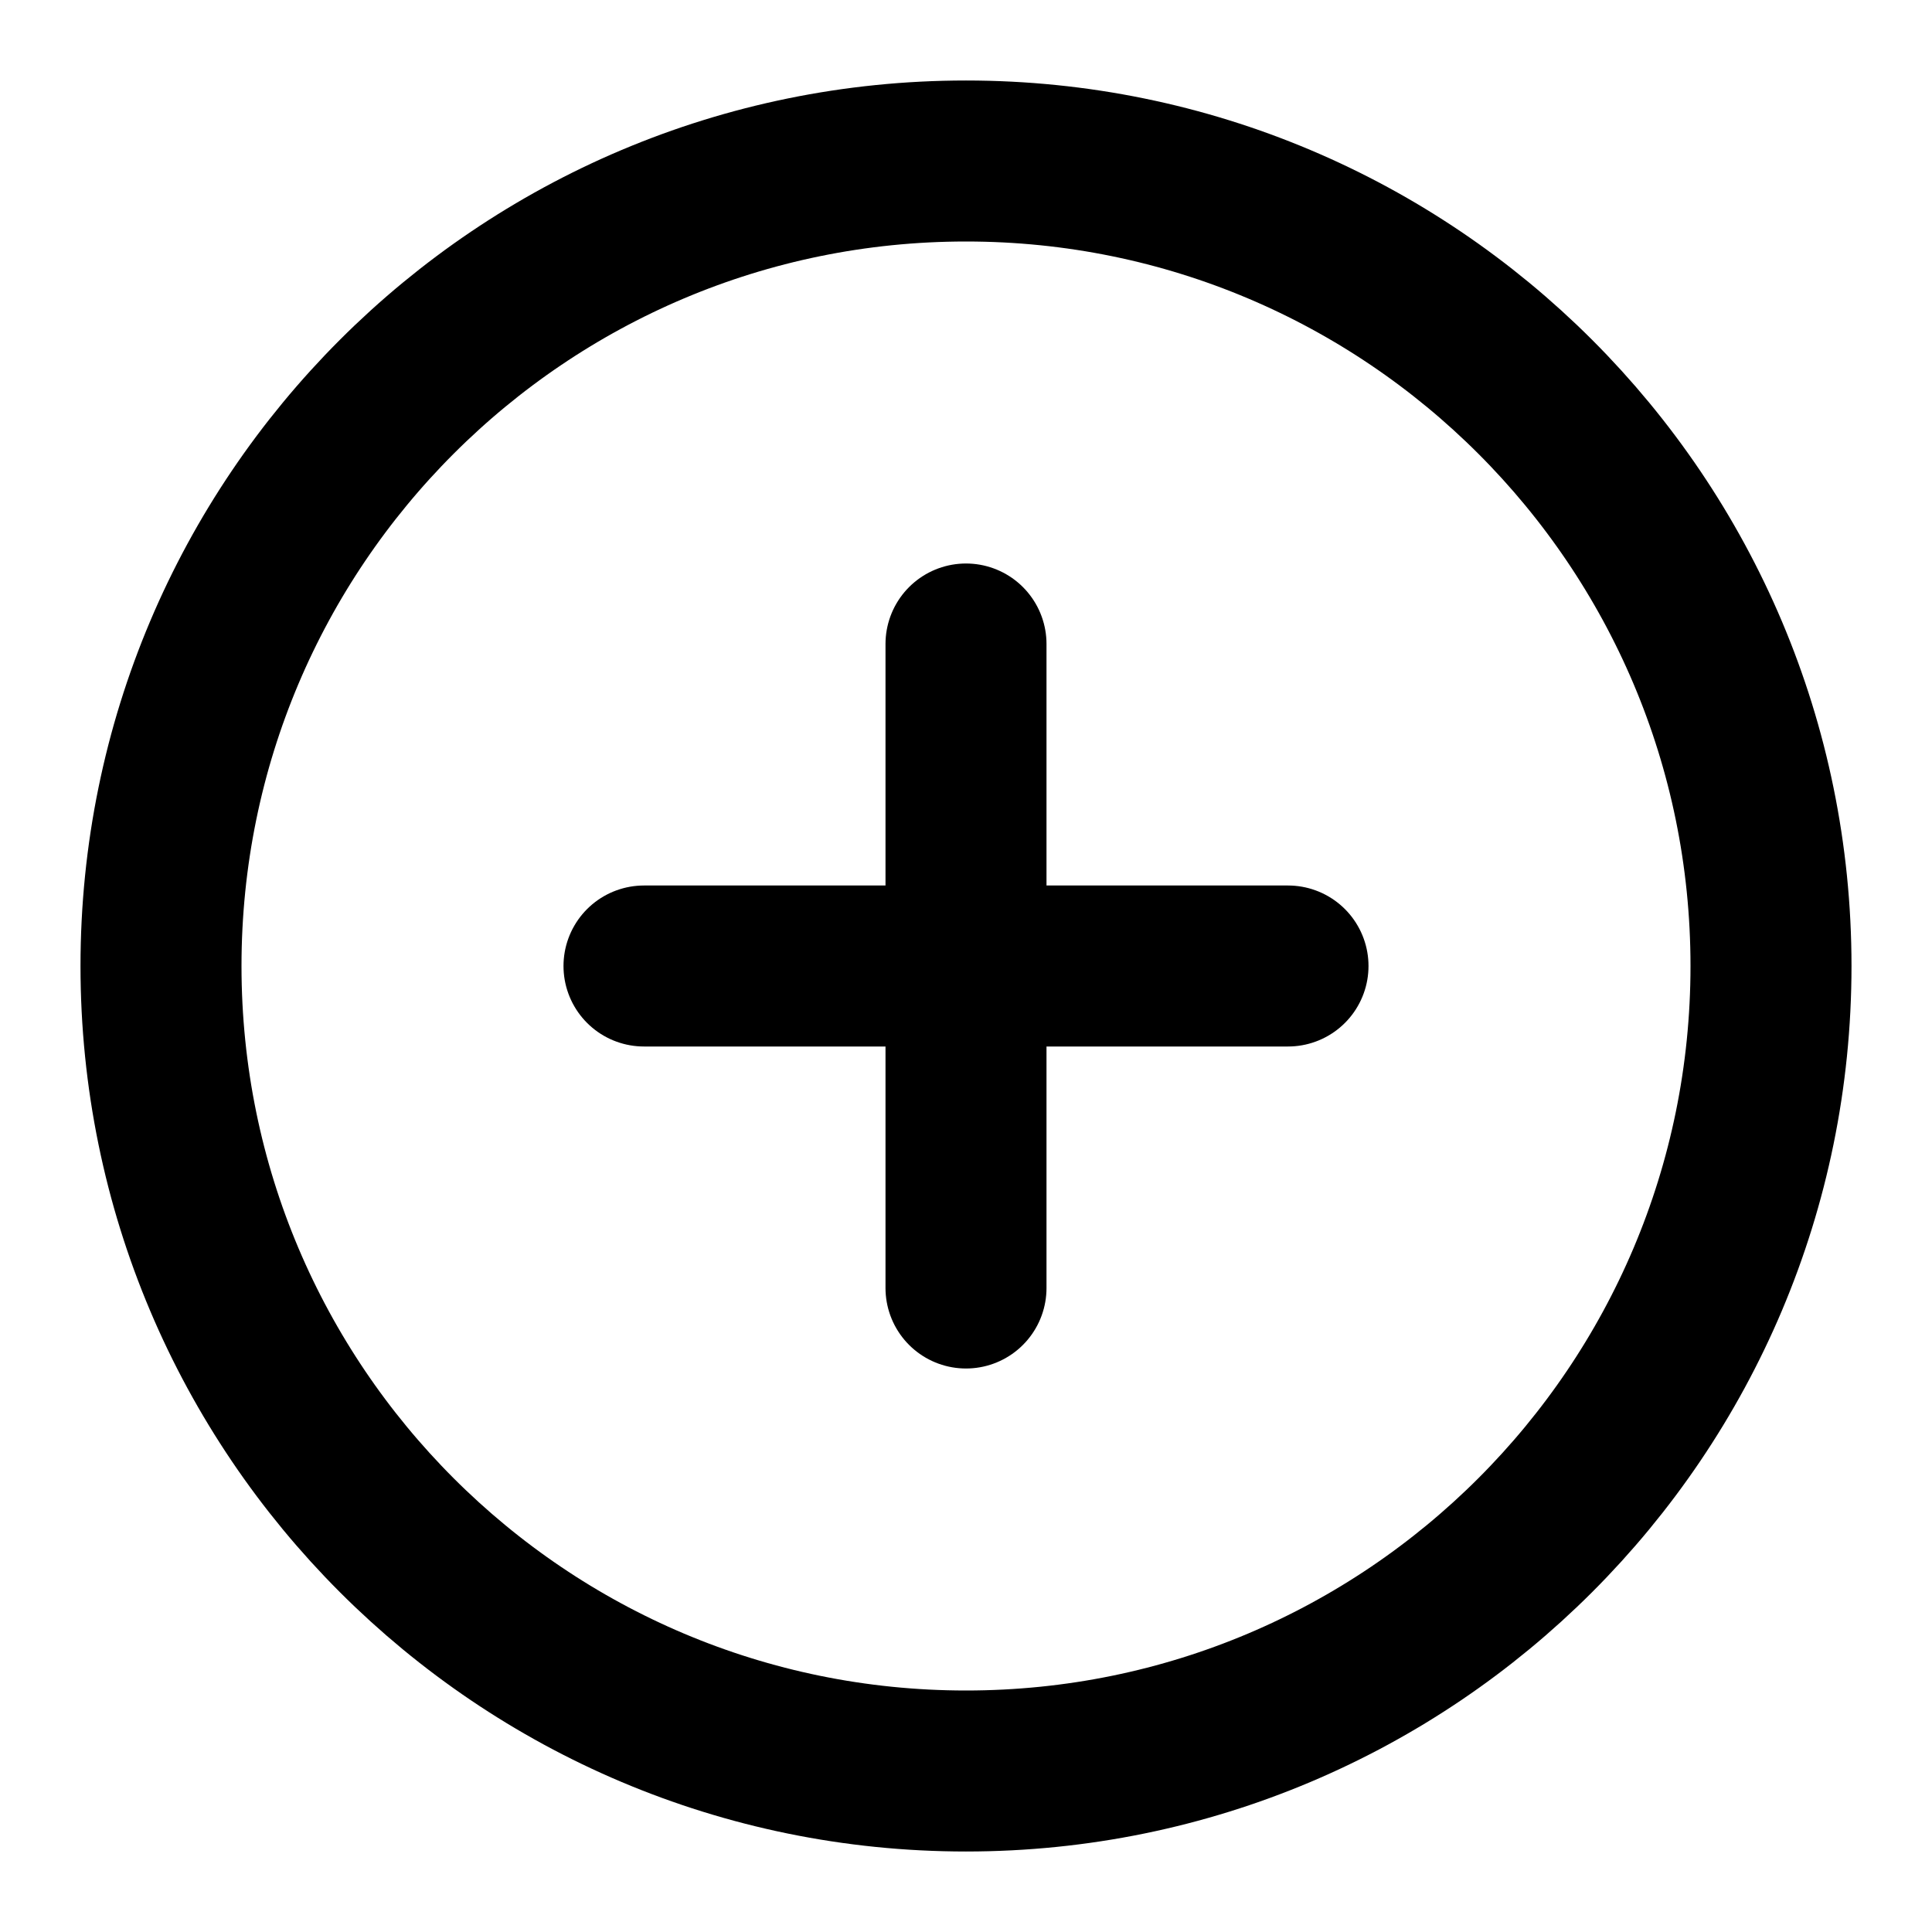
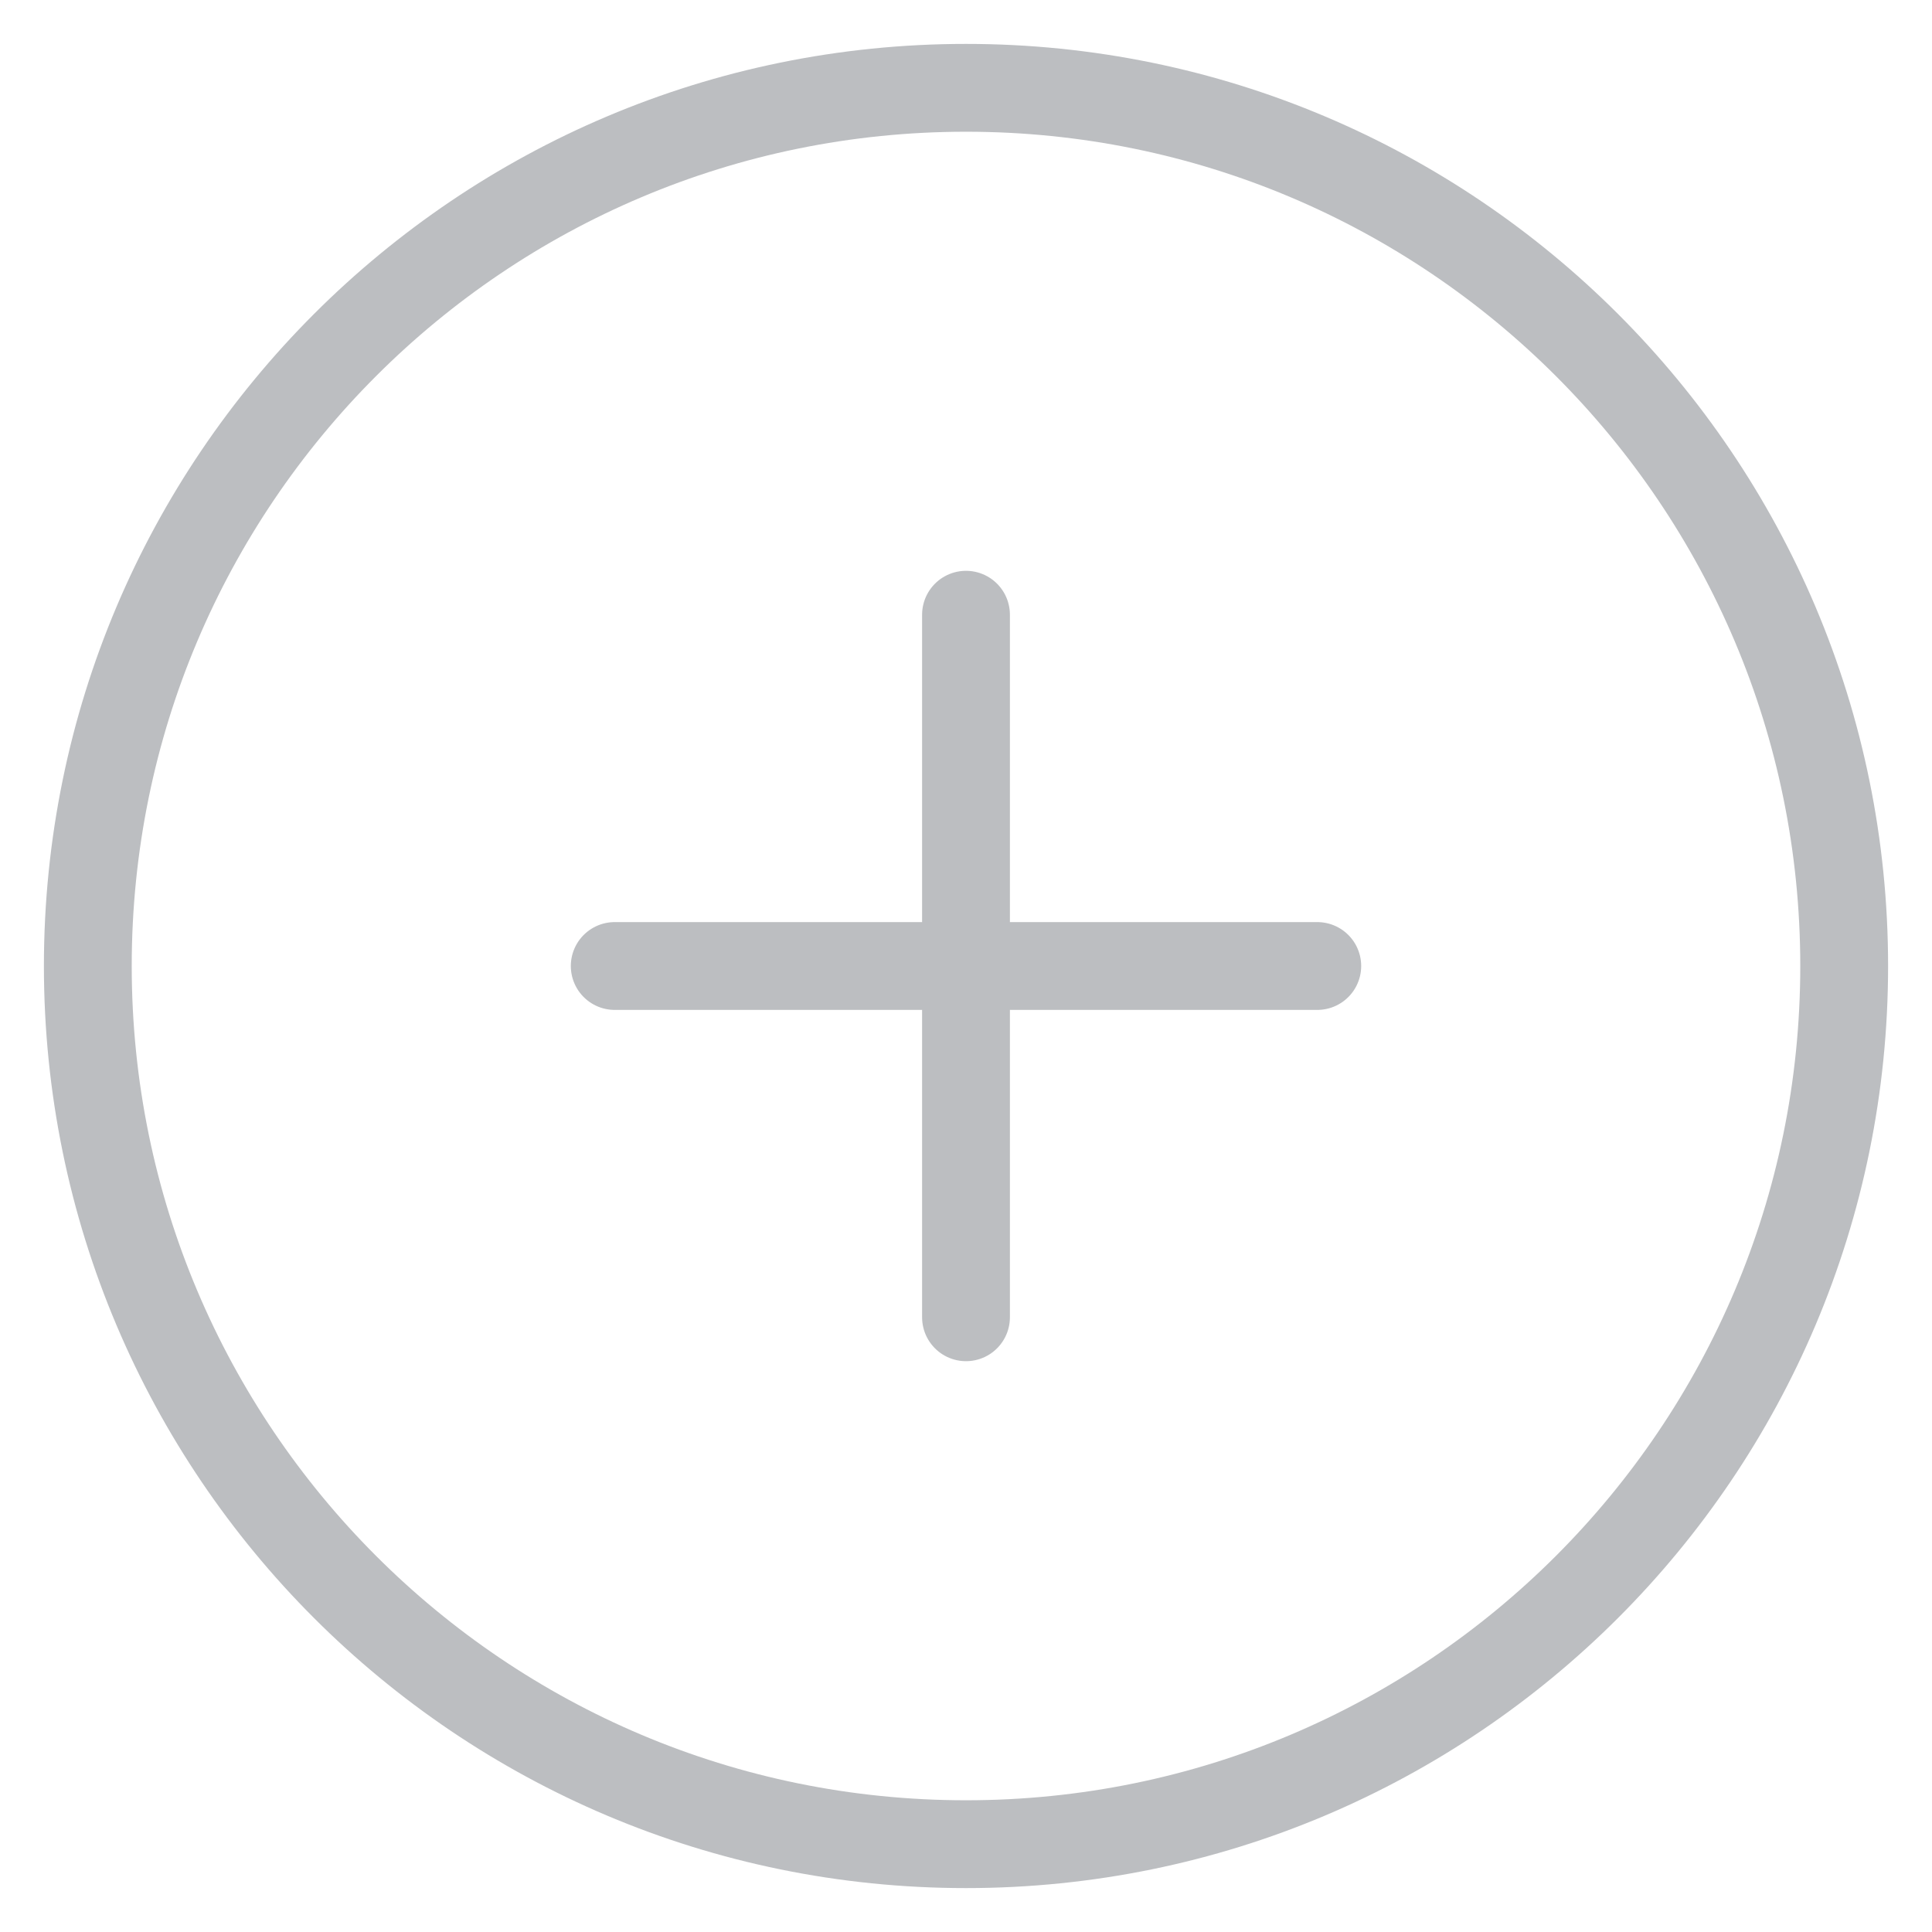
- <svg xmlns="http://www.w3.org/2000/svg" width="24" height="24" viewBox="0 0 24 24" fill="none" stroke="currentColor" stroke-width="2" stroke-linecap="round" stroke-linejoin="round" class="feather feather-plus-circle">
-   <circle cx="12" cy="12" r="10" />
-   <line x1="12" y1="8" x2="12" y2="16" />
-   <line x1="8" y1="12" x2="16" y2="12" />
+ <svg xmlns="http://www.w3.org/2000/svg" width="22px" height="22px" viewBox="0 0 22 22" version="1.1">
+   <defs />
+   <g id="Page-1" stroke="none" stroke-width="1" fill="none" fill-rule="evenodd" stroke-linecap="round" stroke-linejoin="round">
+     <g id="plus-circle" transform="translate(1, 1)" stroke="#BCBEC1">
+       <circle id="Oval" cx="10" cy="10" r="10" />
+       <path d="M10,6 L10,14" id="Shape" />
+       <path d="M6,10 L14,10" id="Shape" />
+     </g>
+   </g>
</svg>
